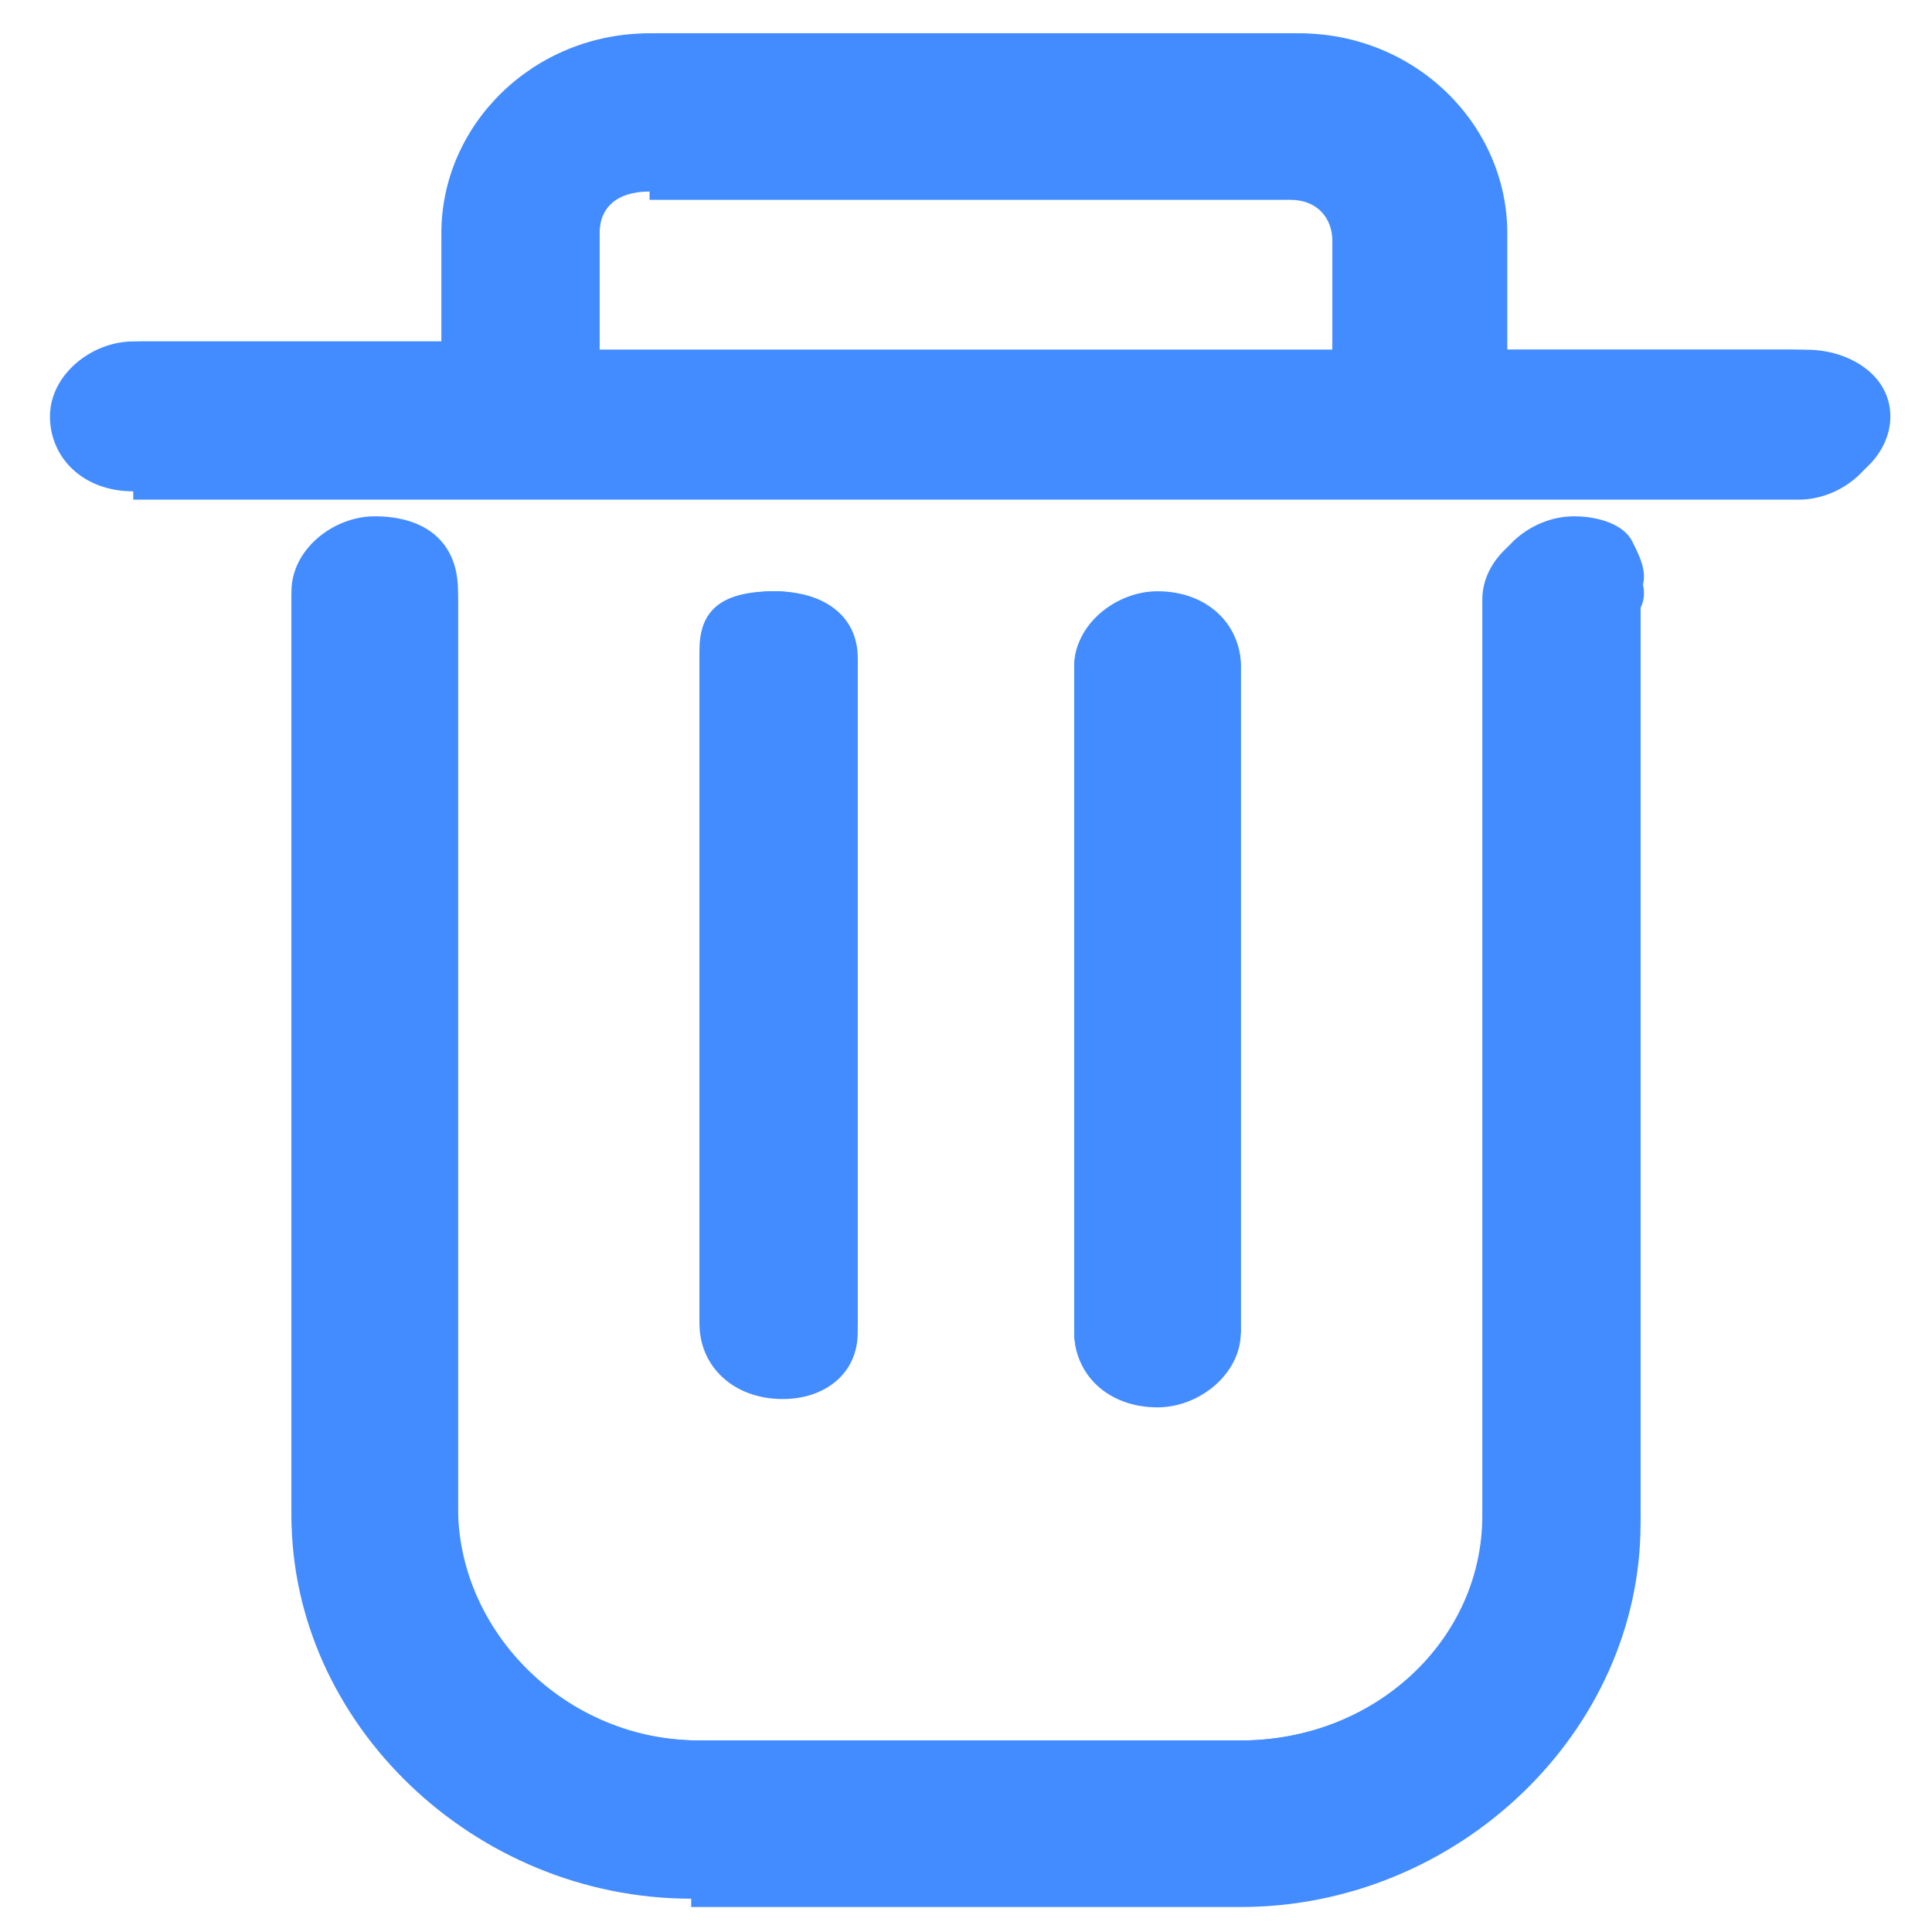
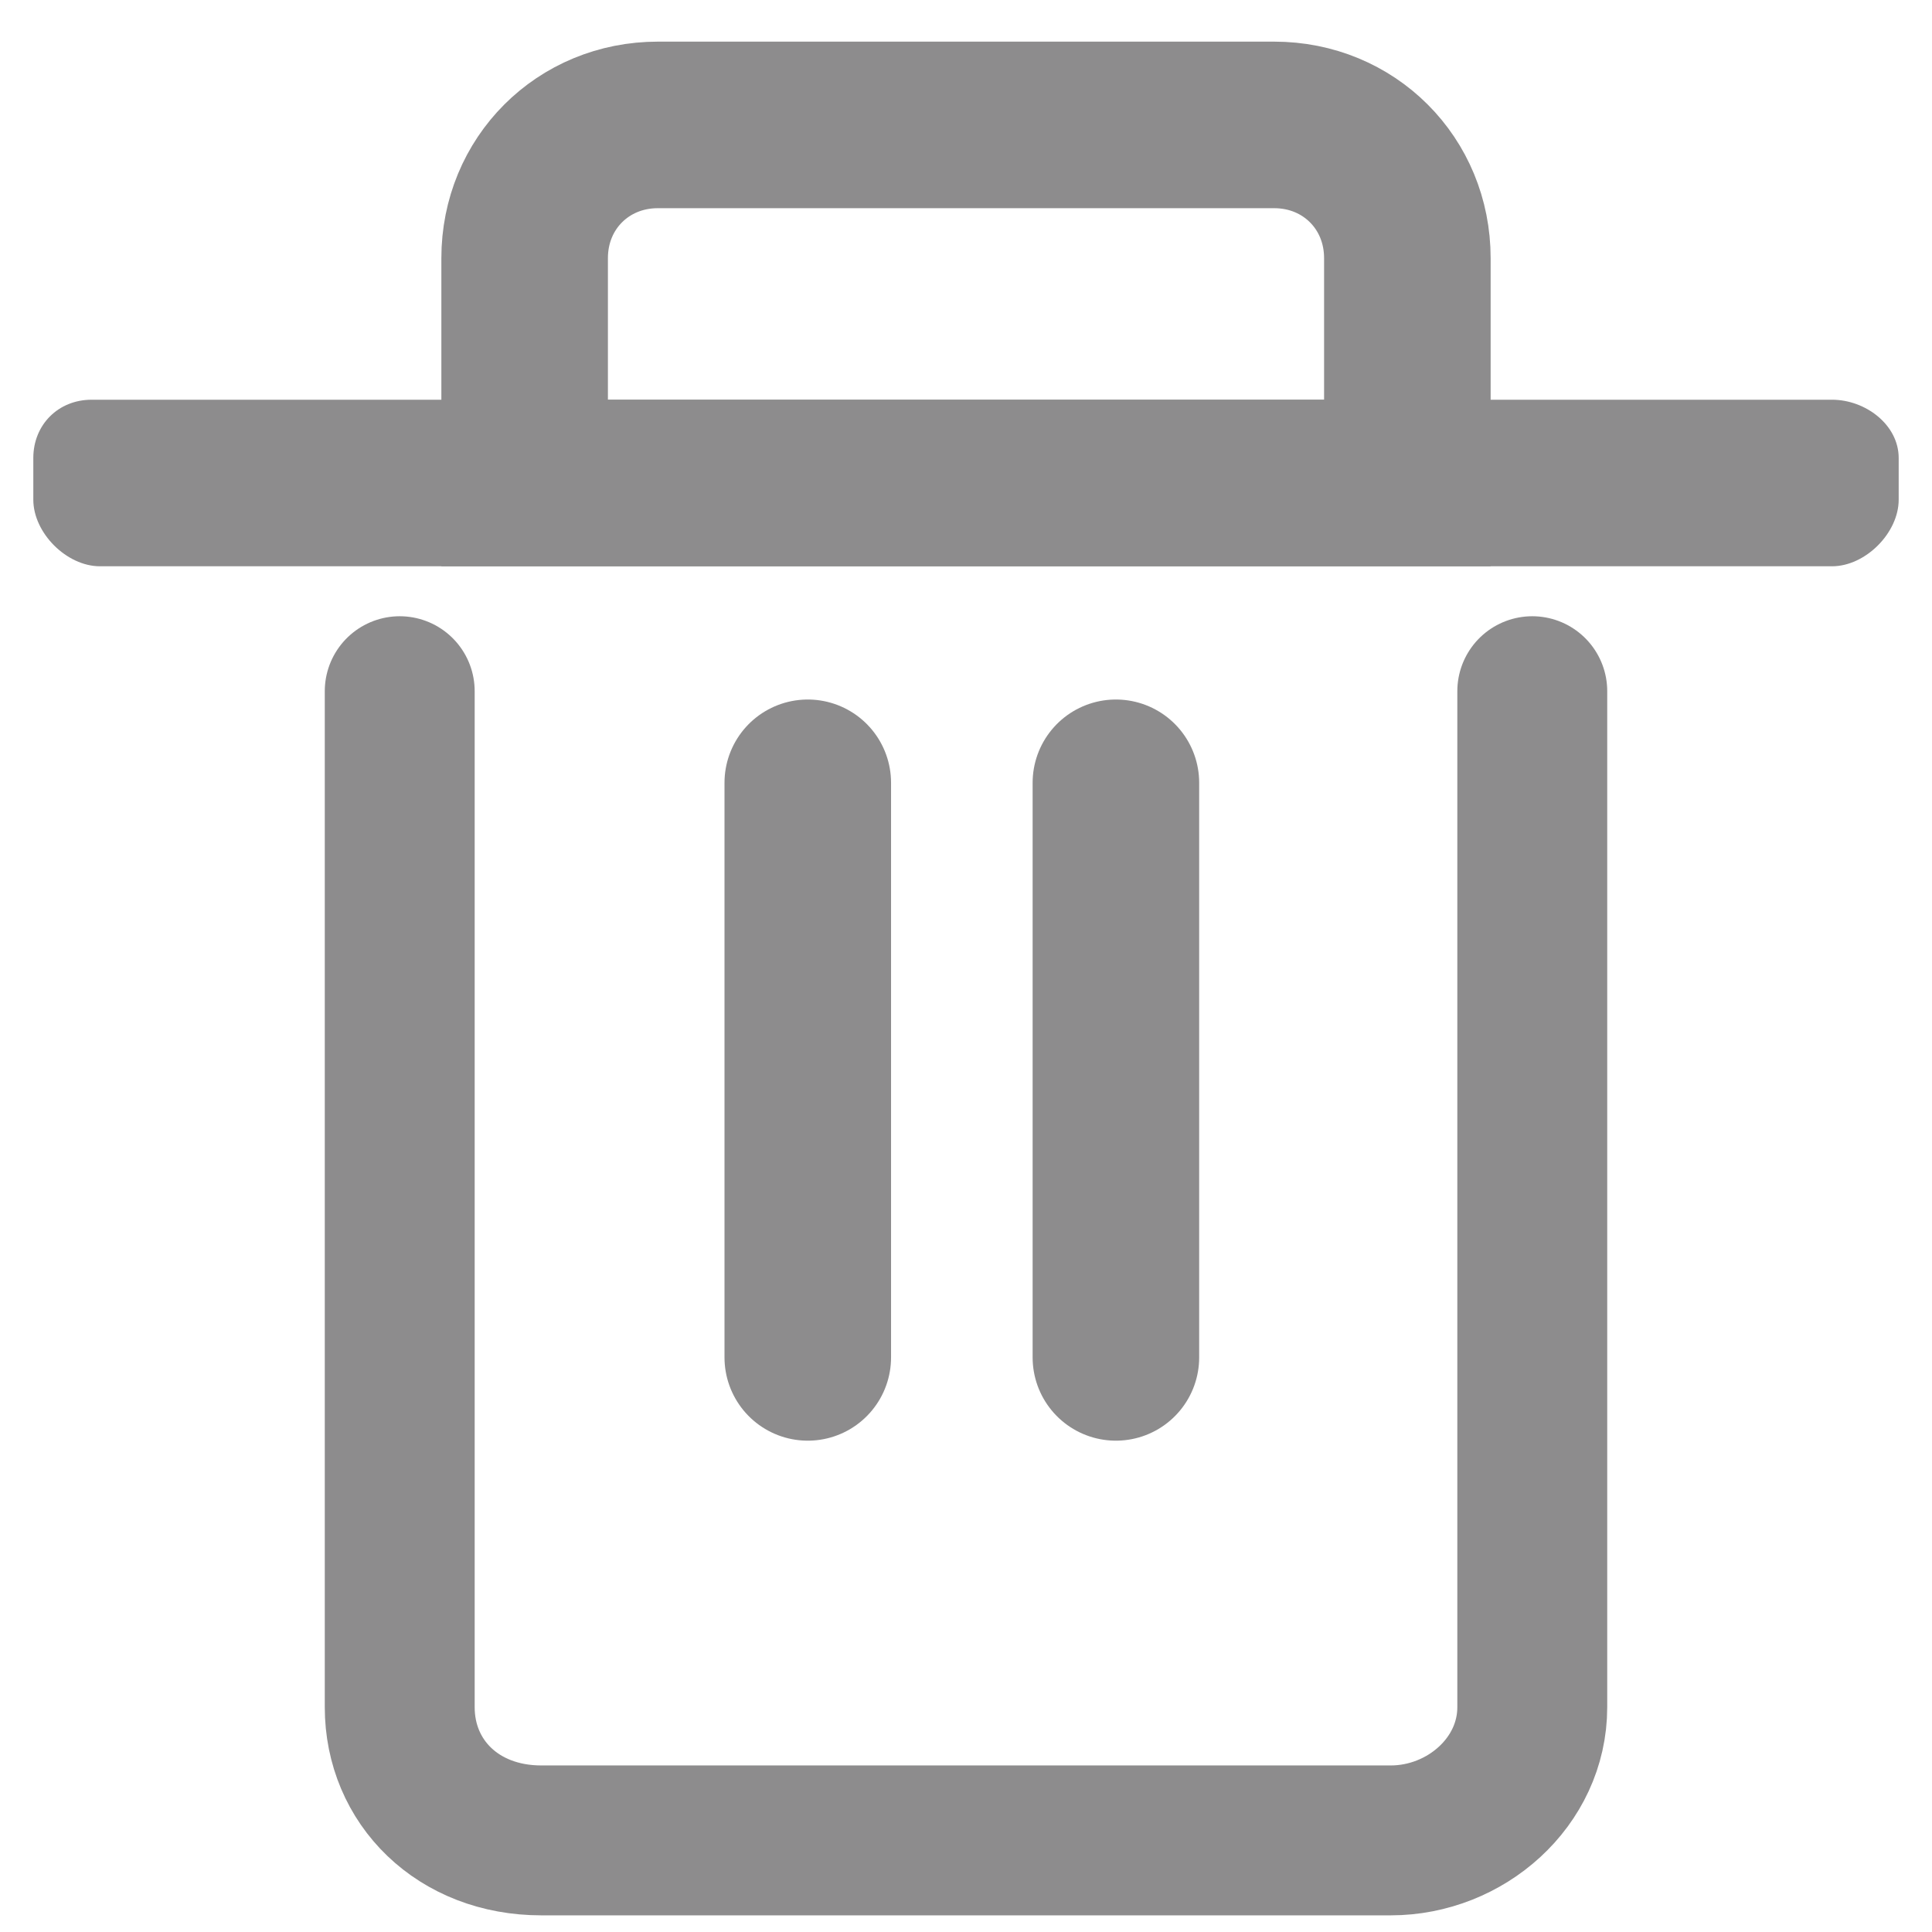
<svg xmlns="http://www.w3.org/2000/svg" version="1.1" id="图层_1" x="0px" y="0px" viewBox="0 0 23.2 23.2" style="enable-background:new 0 0 23.2 23.2;" xml:space="preserve">
  <style type="text/css">
- 	.st0{fill:#438CFF;}
+ 	.st0{fill:#8D8C8D;}
+ 	.st1{fill:none;stroke:#8D8C8D;stroke-width:2;stroke-miterlimit:10;}
+ 	.st2{fill:none;stroke:#8D8C8D;stroke-width:1.8;stroke-linecap:round;stroke-miterlimit:10;}
+ 	.st3{fill:none;stroke:#8D8C8D;stroke-width:2;stroke-linecap:round;stroke-miterlimit:10;}
</style>
-   <g>
-     <path class="st0" d="M13.9,16.9c-0.6,0-1-0.4-1-0.9V8c0-0.5,0.5-0.9,1-0.9c0.6,0,1,0.4,1,0.9v8C14.9,16.5,14.4,16.9,13.9,16.9z    M9.4,16.8c-0.6,0-1-0.4-1-0.9v-8c0-0.5,0.3-0.8,0.9-0.8s1,0.4,1,0.9v8C10.3,16.5,9.9,16.8,9.4,16.8z M1.6,5.9c-0.6,0-1-0.4-1-0.9   c0-0.5,0.5-0.9,1-0.9h3.7l0-1.3c0-1.3,1.1-2.4,2.5-2.4h7.7c1.4,0,2.5,1.1,2.5,2.4v1.4l3.6,0c0.5,0,1,0.4,1,0.9c0,0.5-0.5,0.9-1,0.9   H1.6z M7.8,2.3c-0.4,0-0.6,0.2-0.6,0.5v1.4l8.8,0l0-1.3c0-0.3-0.2-0.5-0.5-0.5H7.8z" />
-     <path class="st0" d="M13.9,16.8c-0.6,0-1-0.3-1-0.8V8c0-0.5,0.5-0.8,1-0.8c0.6,0,1,0.3,1,0.8v8C14.8,16.5,14.4,16.8,13.9,16.8z    M9.4,16.7c-0.6,0-1-0.3-1-0.9v-8c0-0.5,0.3-0.7,0.9-0.7c0.6,0,1,0.3,1,0.8v8C10.2,16.5,9.9,16.7,9.4,16.7z M1.7,5.8   c-0.6,0-1-0.3-1-0.9c0-0.5,0.5-0.8,1-0.8h3.7V2.8c0-1.3,1.1-2.4,2.5-2.4h7.7c1.4,0,2.5,1.1,2.5,2.4v1.4h3.6c0.5,0,1,0.3,1,0.8   c0,0.5-0.5,0.9-1,0.9H1.7z M16,4.1V2.8c0-0.3-0.2-0.6-0.5-0.6H7.8c-0.4,0-0.6,0.2-0.6,0.6v1.4H16z" />
-     <path class="st0" d="M13.9,16.7c-0.5,0-0.9-0.3-0.9-0.8V8c0-0.4,0.4-0.8,0.9-0.8c0.5,0,0.8,0.3,0.8,0.8v8   C14.7,16.4,14.4,16.7,13.9,16.7z M9.4,16.6c-0.5,0-0.9-0.3-0.9-0.8v-8c0-0.4,0.2-0.6,0.8-0.6c0.5,0,0.8,0.3,0.8,0.8v8   C10.1,16.4,9.9,16.6,9.4,16.6z M1.7,5.7C1.1,5.7,0.8,5.4,0.8,5c0-0.4,0.4-0.8,0.8-0.8h3.8l0-1.5c0-1.2,1.1-2.2,2.3-2.2h7.7   c1.3,0,2.3,1,2.3,2.2v1.5l3.8,0c0.4,0,0.9,0.3,0.9,0.8c0,0.4-0.4,0.7-0.9,0.7H1.7z M7.8,2.1C7.3,2.1,7,2.4,7,2.8v1.5l9.2,0l0-1.5   c0-0.4-0.3-0.6-0.7-0.6H7.8z" />
-     <path class="st0" d="M21.6,4.3h-3.8V2.8c0-1.2-1-2.2-2.3-2.2H7.8c-1.3,0-2.3,1-2.3,2.2l0,0v1.5H1.7C1.3,4.3,0.9,4.6,0.9,5   s0.3,0.7,0.8,0.7h19.9c0.4,0,0.8-0.3,0.8-0.7C22.4,4.6,22,4.3,21.6,4.3z M16.2,4.3H7V2.8c0-0.4,0.3-0.7,0.8-0.7h7.7   c0.4,0,0.7,0.3,0.7,0.7l0,0V4.3z M10.1,16V8c0-0.4-0.3-0.7-0.8-0.7S8.6,7.5,8.6,7.9v8c0,0.4,0.3,0.7,0.8,0.7S10.1,16.4,10.1,16z    M14.7,16V8c0-0.4-0.3-0.7-0.8-0.7c-0.4,0-0.8,0.3-0.8,0.7v8c0,0.4,0.3,0.7,0.8,0.7S14.7,16.4,14.7,16z" />
-     <path class="st0" d="M8.3,22.8c-2.6,0-4.8-2.1-4.8-4.6v-11c0-0.5,0.5-0.9,1-0.9c0.6,0,1,0.4,1,0.9v11c0,1.5,1.3,2.7,2.9,2.7h6.5   c1.6,0,2.9-1.2,2.9-2.7v-11c0-0.5,0.5-0.9,1-0.9c0.3,0,0.6,0.1,0.8,0.4c0.1,0.2,0.2,0.4,0.1,0.6l0,11c0,2.5-2.2,4.6-4.8,4.6H8.3z" />
-     <path class="st0" d="M8.3,22.7c-2.6,0-4.8-2.1-4.8-4.6v-11c0-0.5,0.5-0.9,1-0.9c0.6,0,1,0.3,1,0.9v11c0,1.5,1.3,2.8,2.9,2.8h6.5   c1.6,0,3-1.2,3-2.8v-11c0-0.5,0.5-0.9,1-0.9c0.3,0,0.6,0.1,0.7,0.3c0.1,0.2,0.2,0.4,0.1,0.6l0,11c0,2.5-2.1,4.6-4.8,4.6H8.3z" />
-     <path class="st0" d="M8.3,22.6c-2.5,0-4.6-2-4.6-4.5v-11c0-0.4,0.4-0.7,0.8-0.7c0.5,0,0.8,0.3,0.8,0.7v11c0,1.6,1.4,2.9,3.1,2.9   h6.5c1.7,0,3-1.3,3-2.9v-11c0-0.4,0.4-0.7,0.8-0.7c0.3,0,0.5,0.1,0.6,0.3c0.1,0.1,0.1,0.3,0.1,0.5l0,11c0,2.5-2.1,4.5-4.6,4.5H8.3z   " />
-     <path class="st0" d="M18.8,6.5c-0.4,0-0.8,0.3-0.8,0.7v11c0,1.6-1.4,2.9-3.1,2.9l0,0H8.4c-1.7,0-3.1-1.3-3.1-2.9l0,0v-11   c0-0.4-0.3-0.7-0.8-0.7c-0.4,0-0.8,0.3-0.8,0.7v11c0,2.4,2.1,4.4,4.6,4.4l0,0h6.6c2.6,0,4.6-2,4.6-4.4v-11   C19.6,6.8,19.2,6.5,18.8,6.5L18.8,6.5L18.8,6.5z" />
-   </g>
+   <path class="st0" d="M22,6.8H1.2C0.8,6.8,0.4,6.4,0.4,6V5.5c0-0.4,0.3-0.7,0.7-0.7H22c0.4,0,0.8,0.3,0.8,0.7V6  C22.8,6.4,22.4,6.8,22,6.8z" />
+   <path class="st1" d="M16.9,5.8V3.1c0-0.9-0.7-1.6-1.6-1.6H7.9C7,1.5,6.3,2.2,6.3,3.1v2.7H16.9z" />
+   <path class="st2" d="M4.8,8.3v12.2c0,0.9,0.7,1.6,1.7,1.6h10.2c0.9,0,1.7-0.7,1.7-1.6V8.3" />
+   <line class="st3" x1="9.7" y1="9.4" x2="9.7" y2="16.3" />
+   <line class="st3" x1="13.4" y1="9.4" x2="13.4" y2="16.3" />
</svg>
